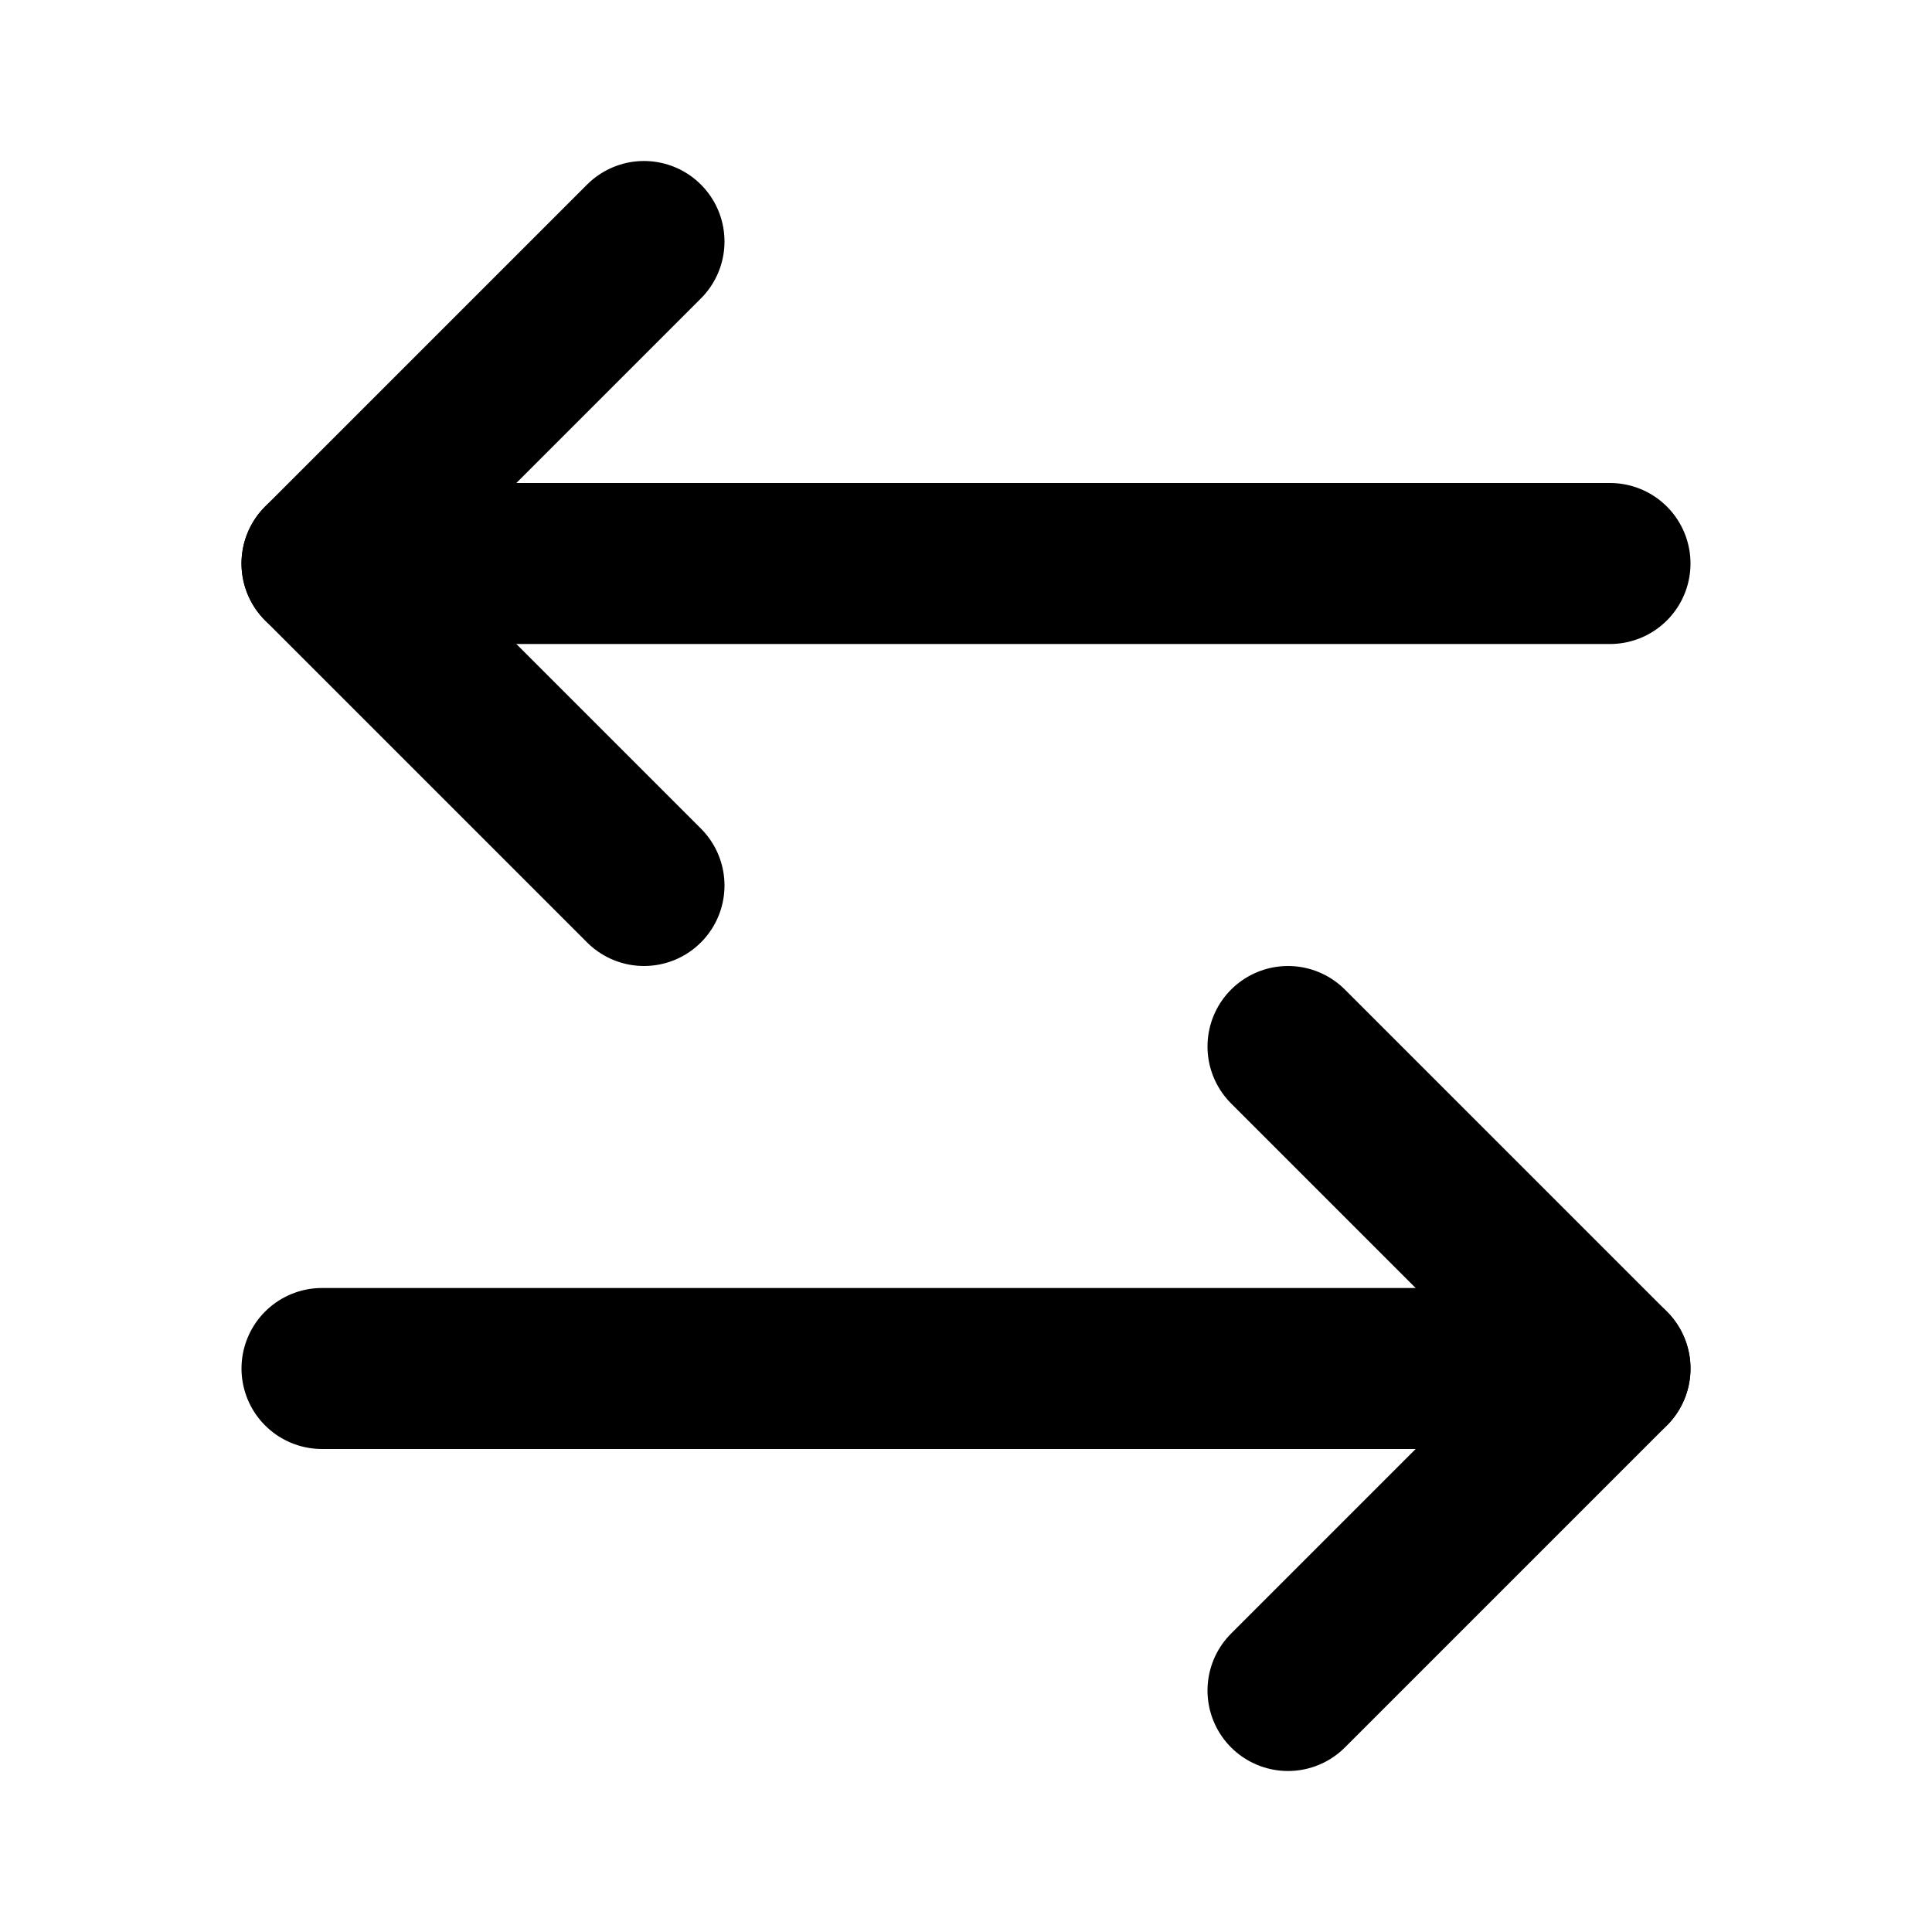
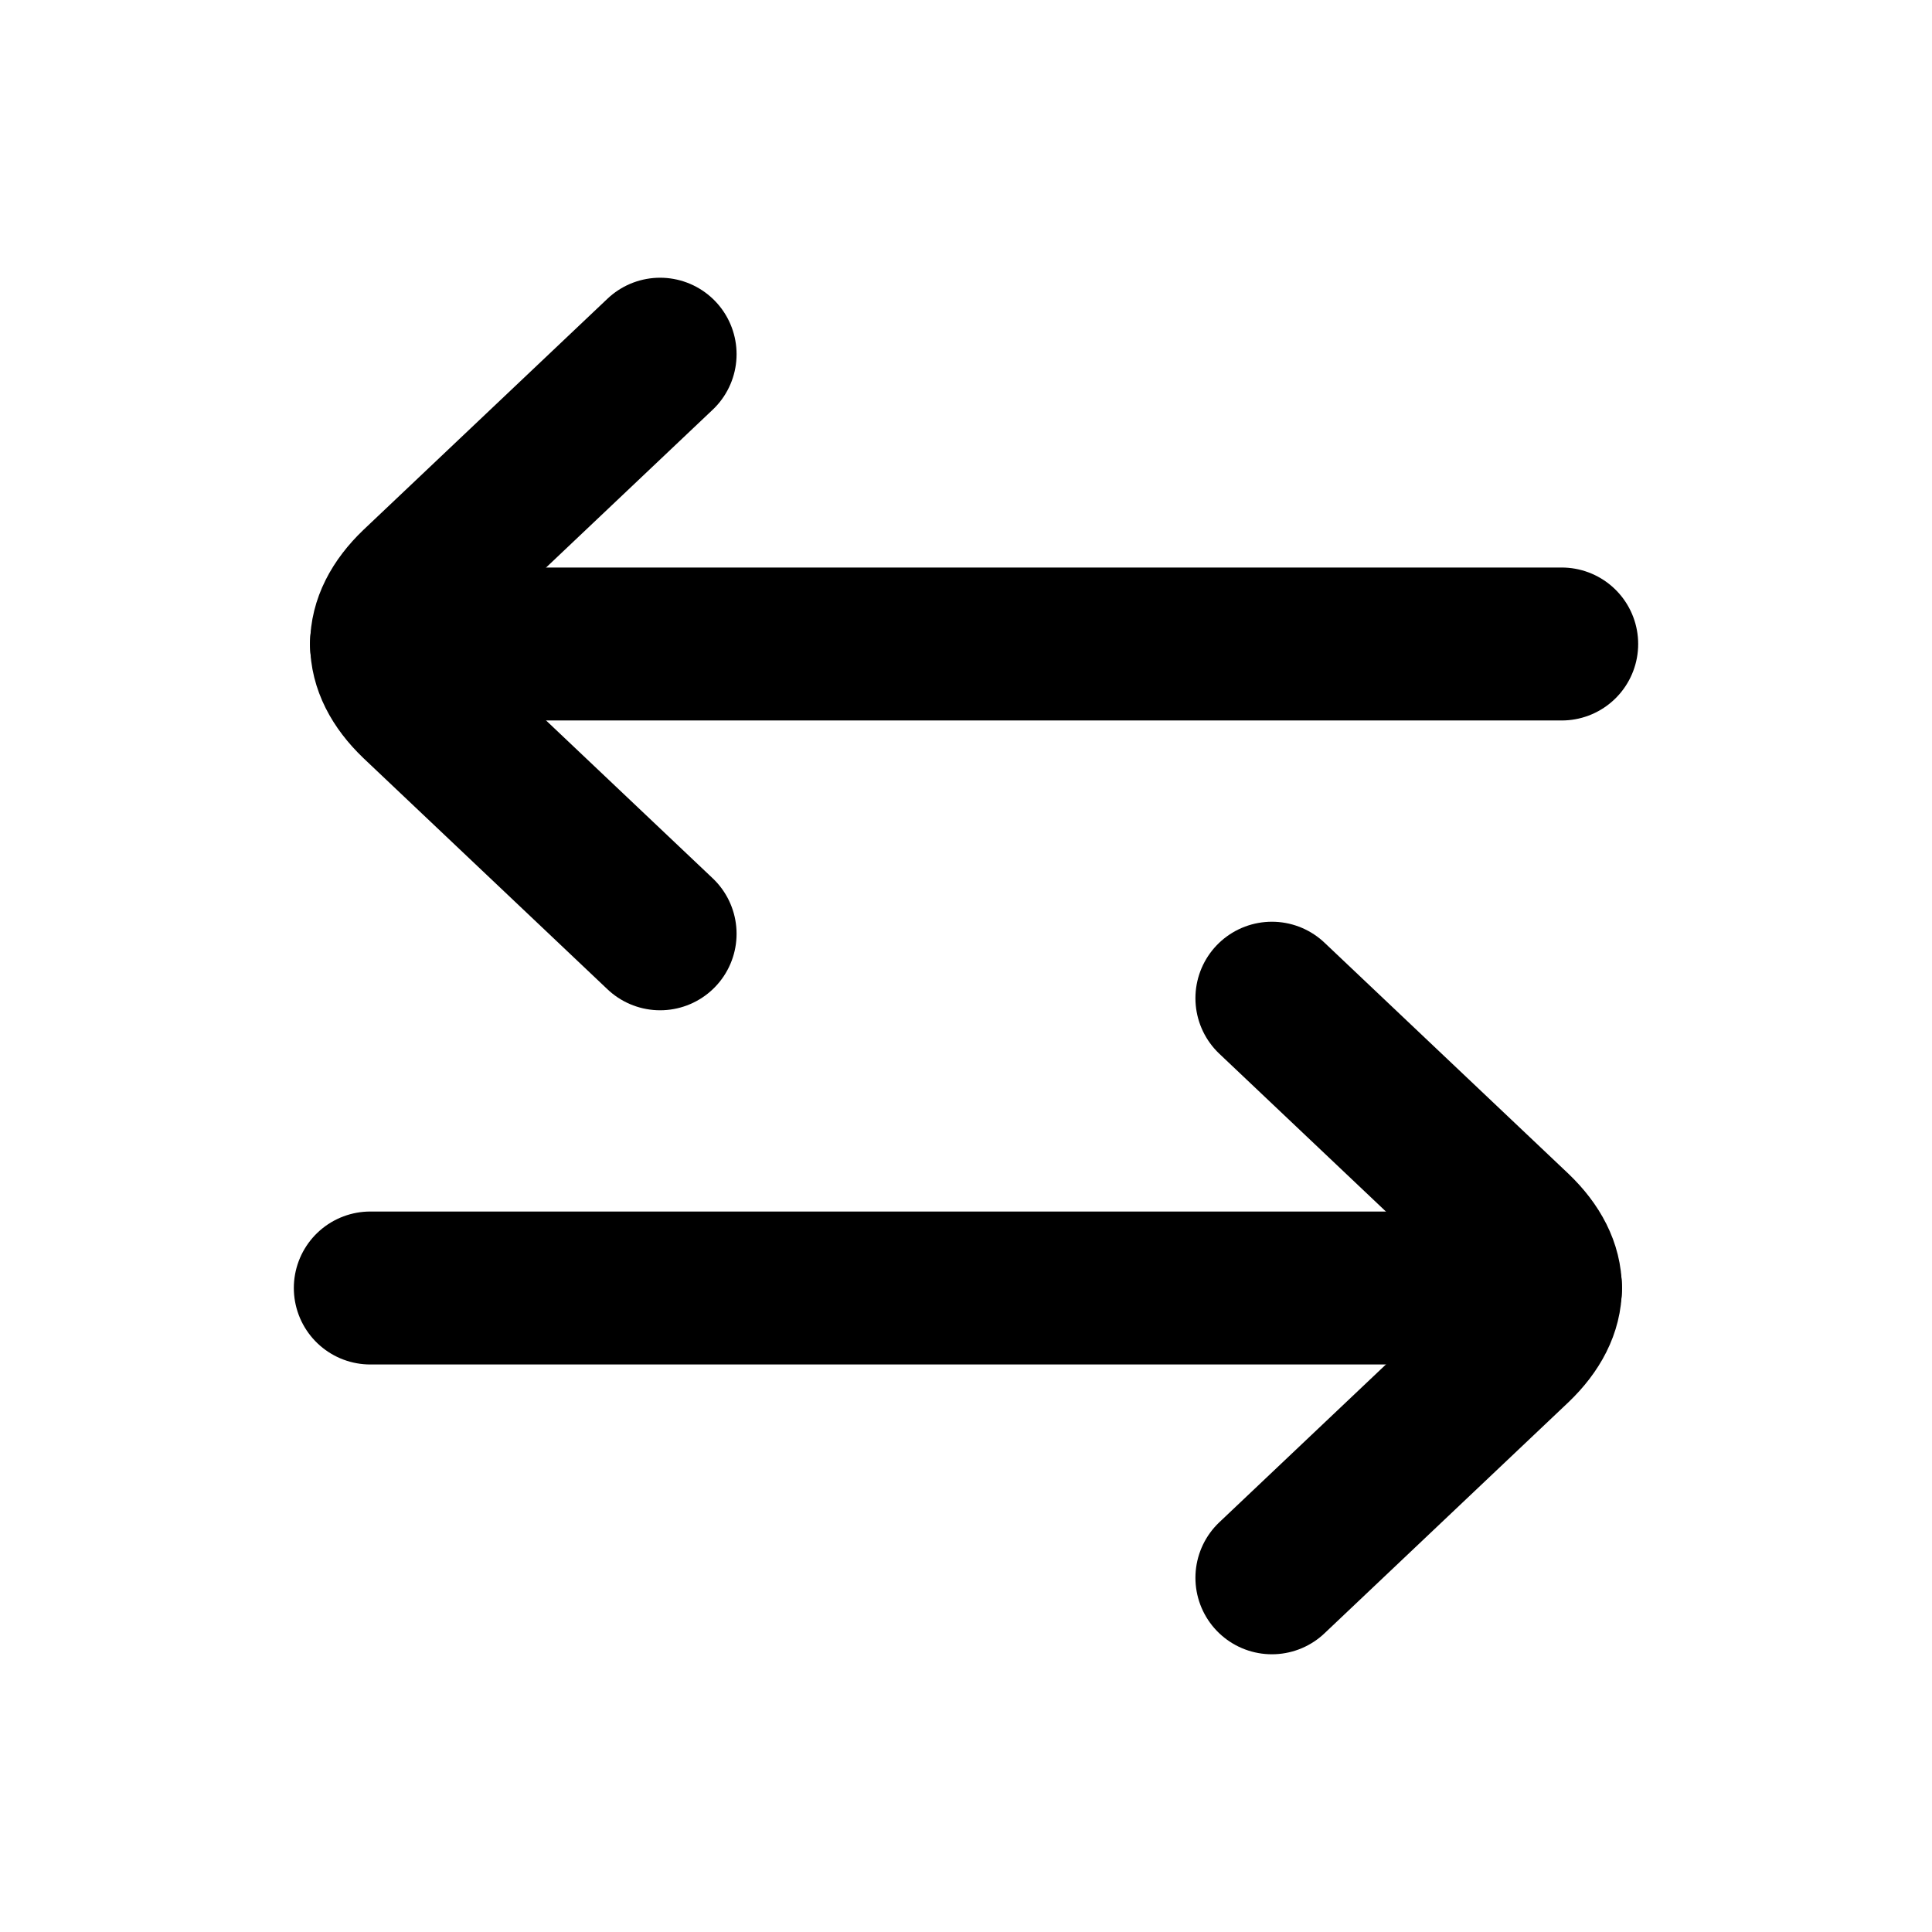
- <svg xmlns="http://www.w3.org/2000/svg" width="24" height="24" viewBox="0 0 24 24" fill="none" stroke="currentColor" stroke-width="2" stroke-linecap="round" stroke-linejoin="round">
-   <path d="M8 3 4 7l4 4" />
-   <path d="M4 7h16" />
-   <path d="m16 21 4-4-4-4" />
-   <path d="M20 17H4" />
+ <svg xmlns="http://www.w3.org/2000/svg" width="24" height="24" viewBox="0 0 24 24" fill="none" stroke="currentColor" stroke-width="1.9" stroke-linecap="round" stroke-linejoin="round">
+   <path d="M 8.2 4.4 L 5.17 7.27 C 4.68 7.74 4.68 8.26 5.17 8.73 L 8.2 11.6 L 8.2 11.6" />
+   <path d="M 4.8 8.0 H 19.4" />
+   <path d="M 15.8 12.4 L 18.83 15.27 C 19.32 15.74 19.32 16.26 18.83 16.73 L 15.8 19.6 L 15.8 19.6" />
+   <path d="M 19.2 16.0 H 4.6" />
</svg>
